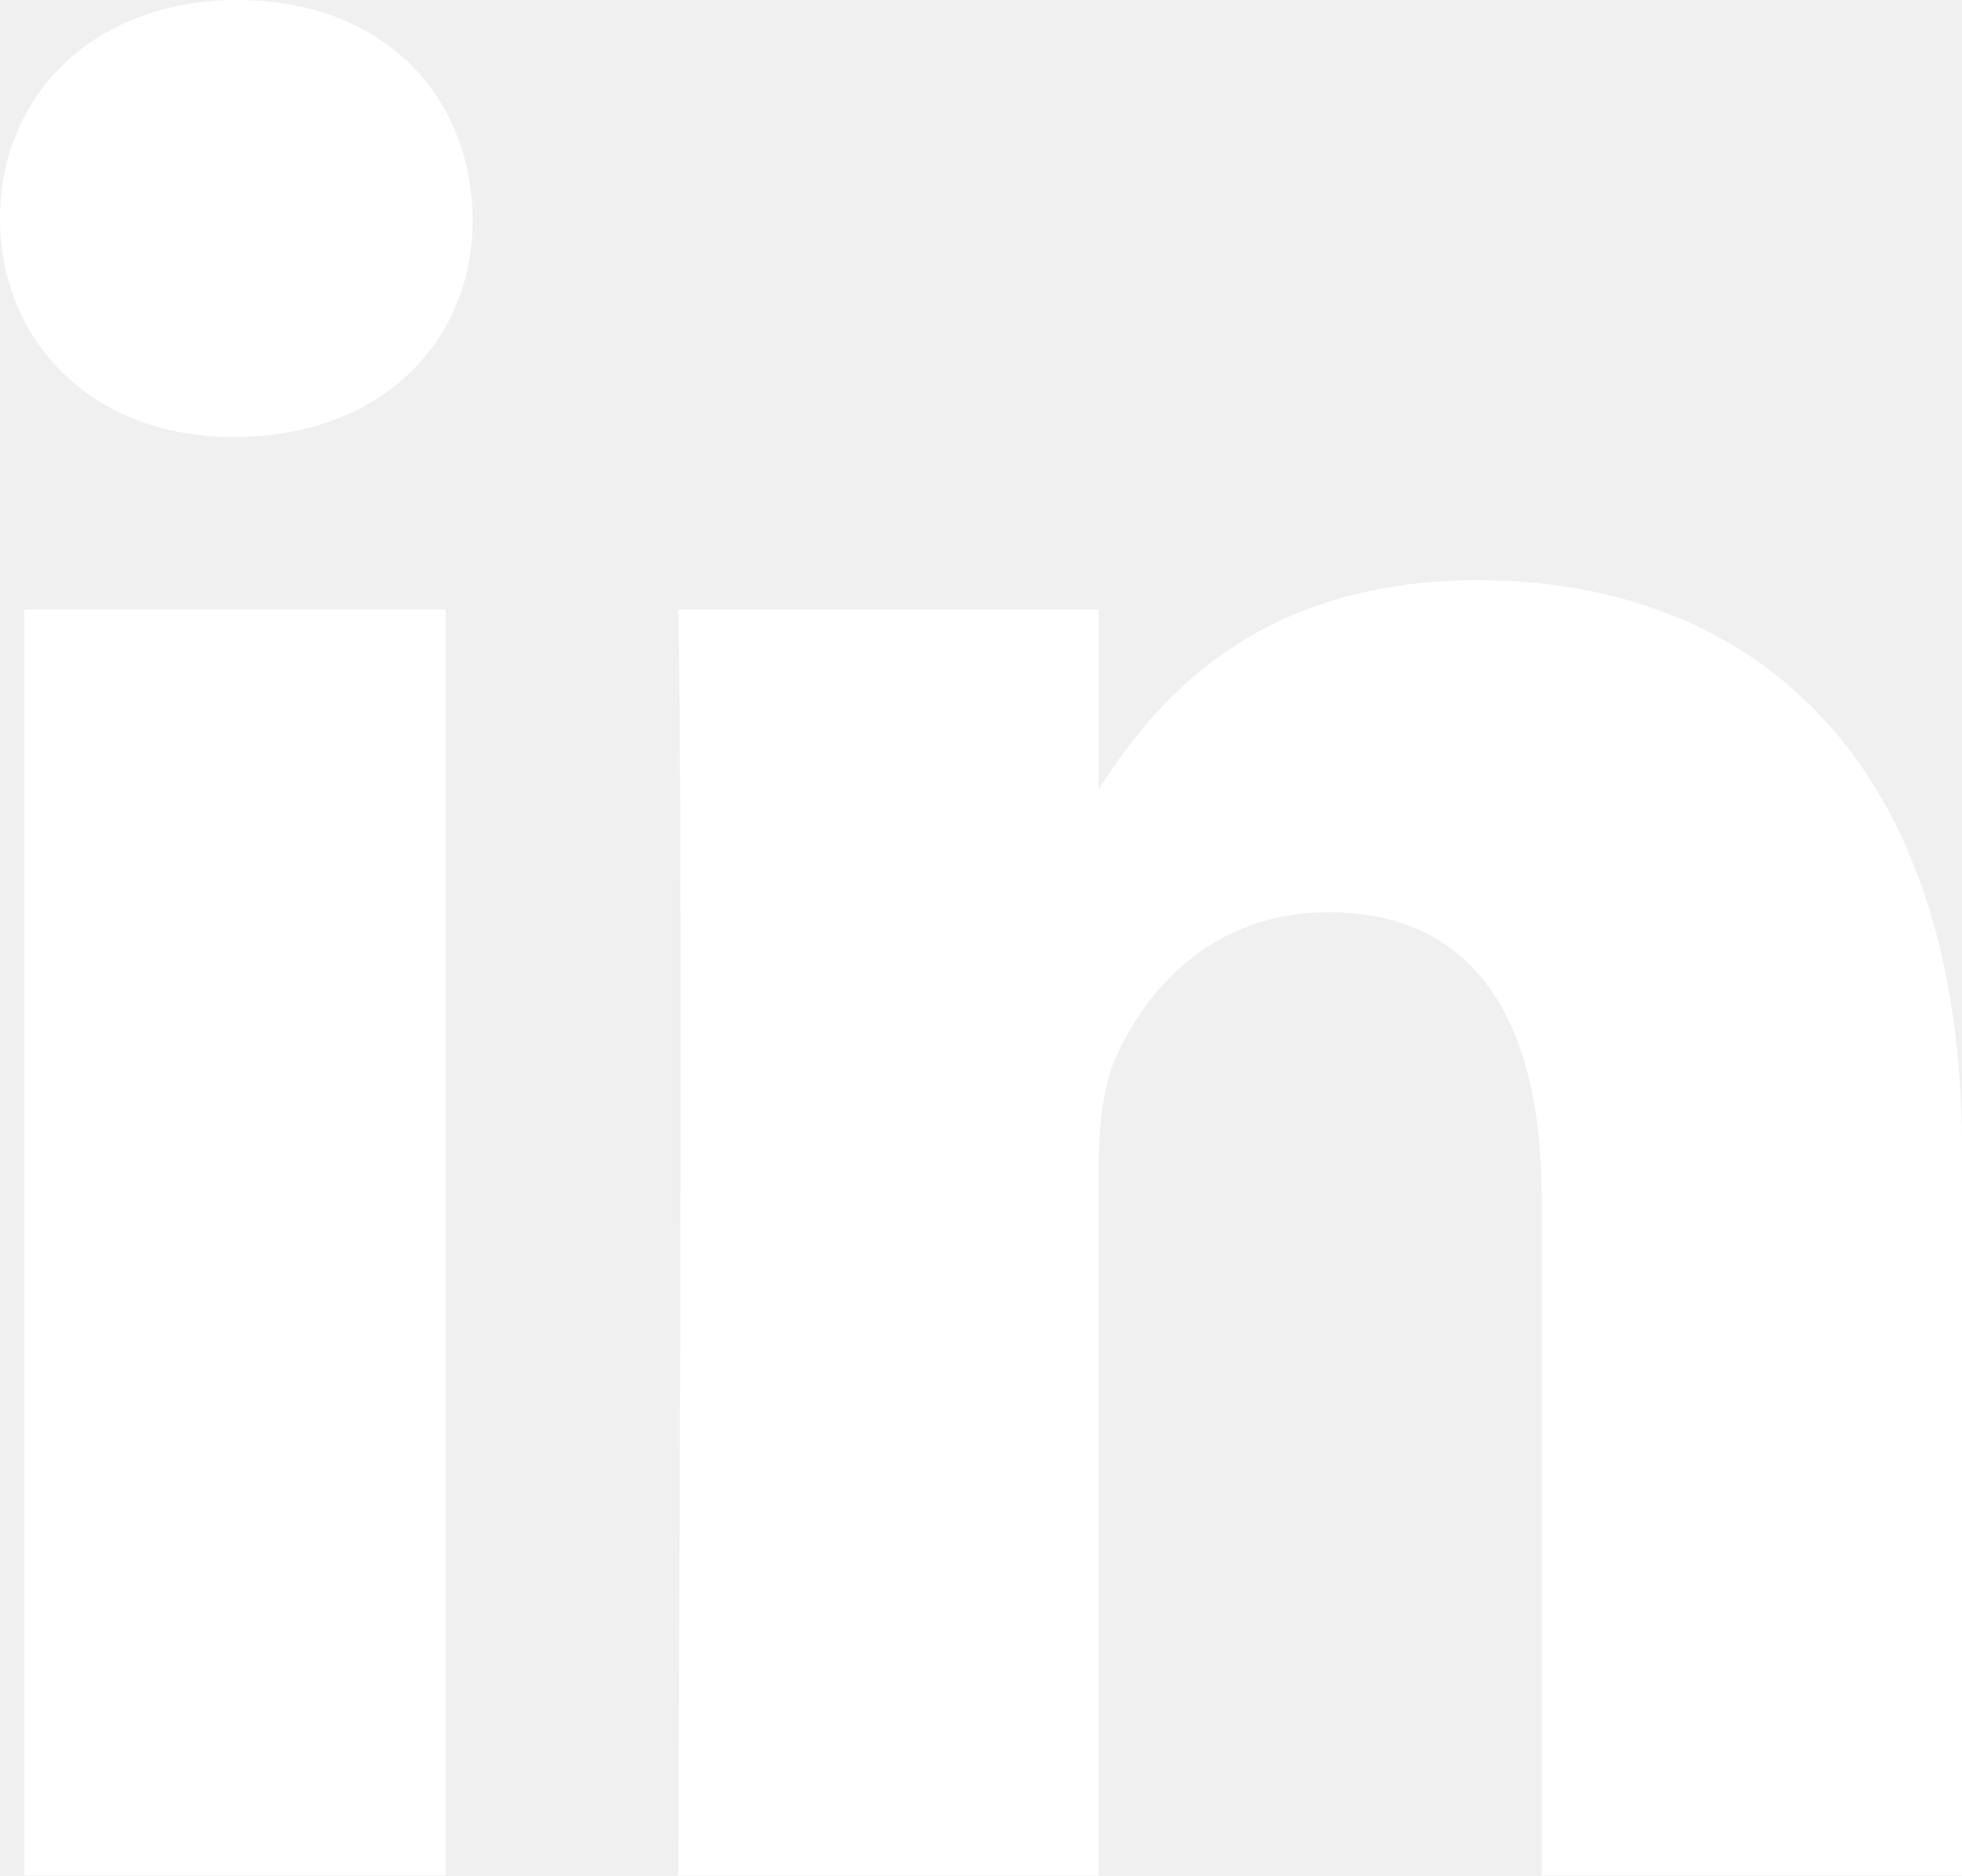
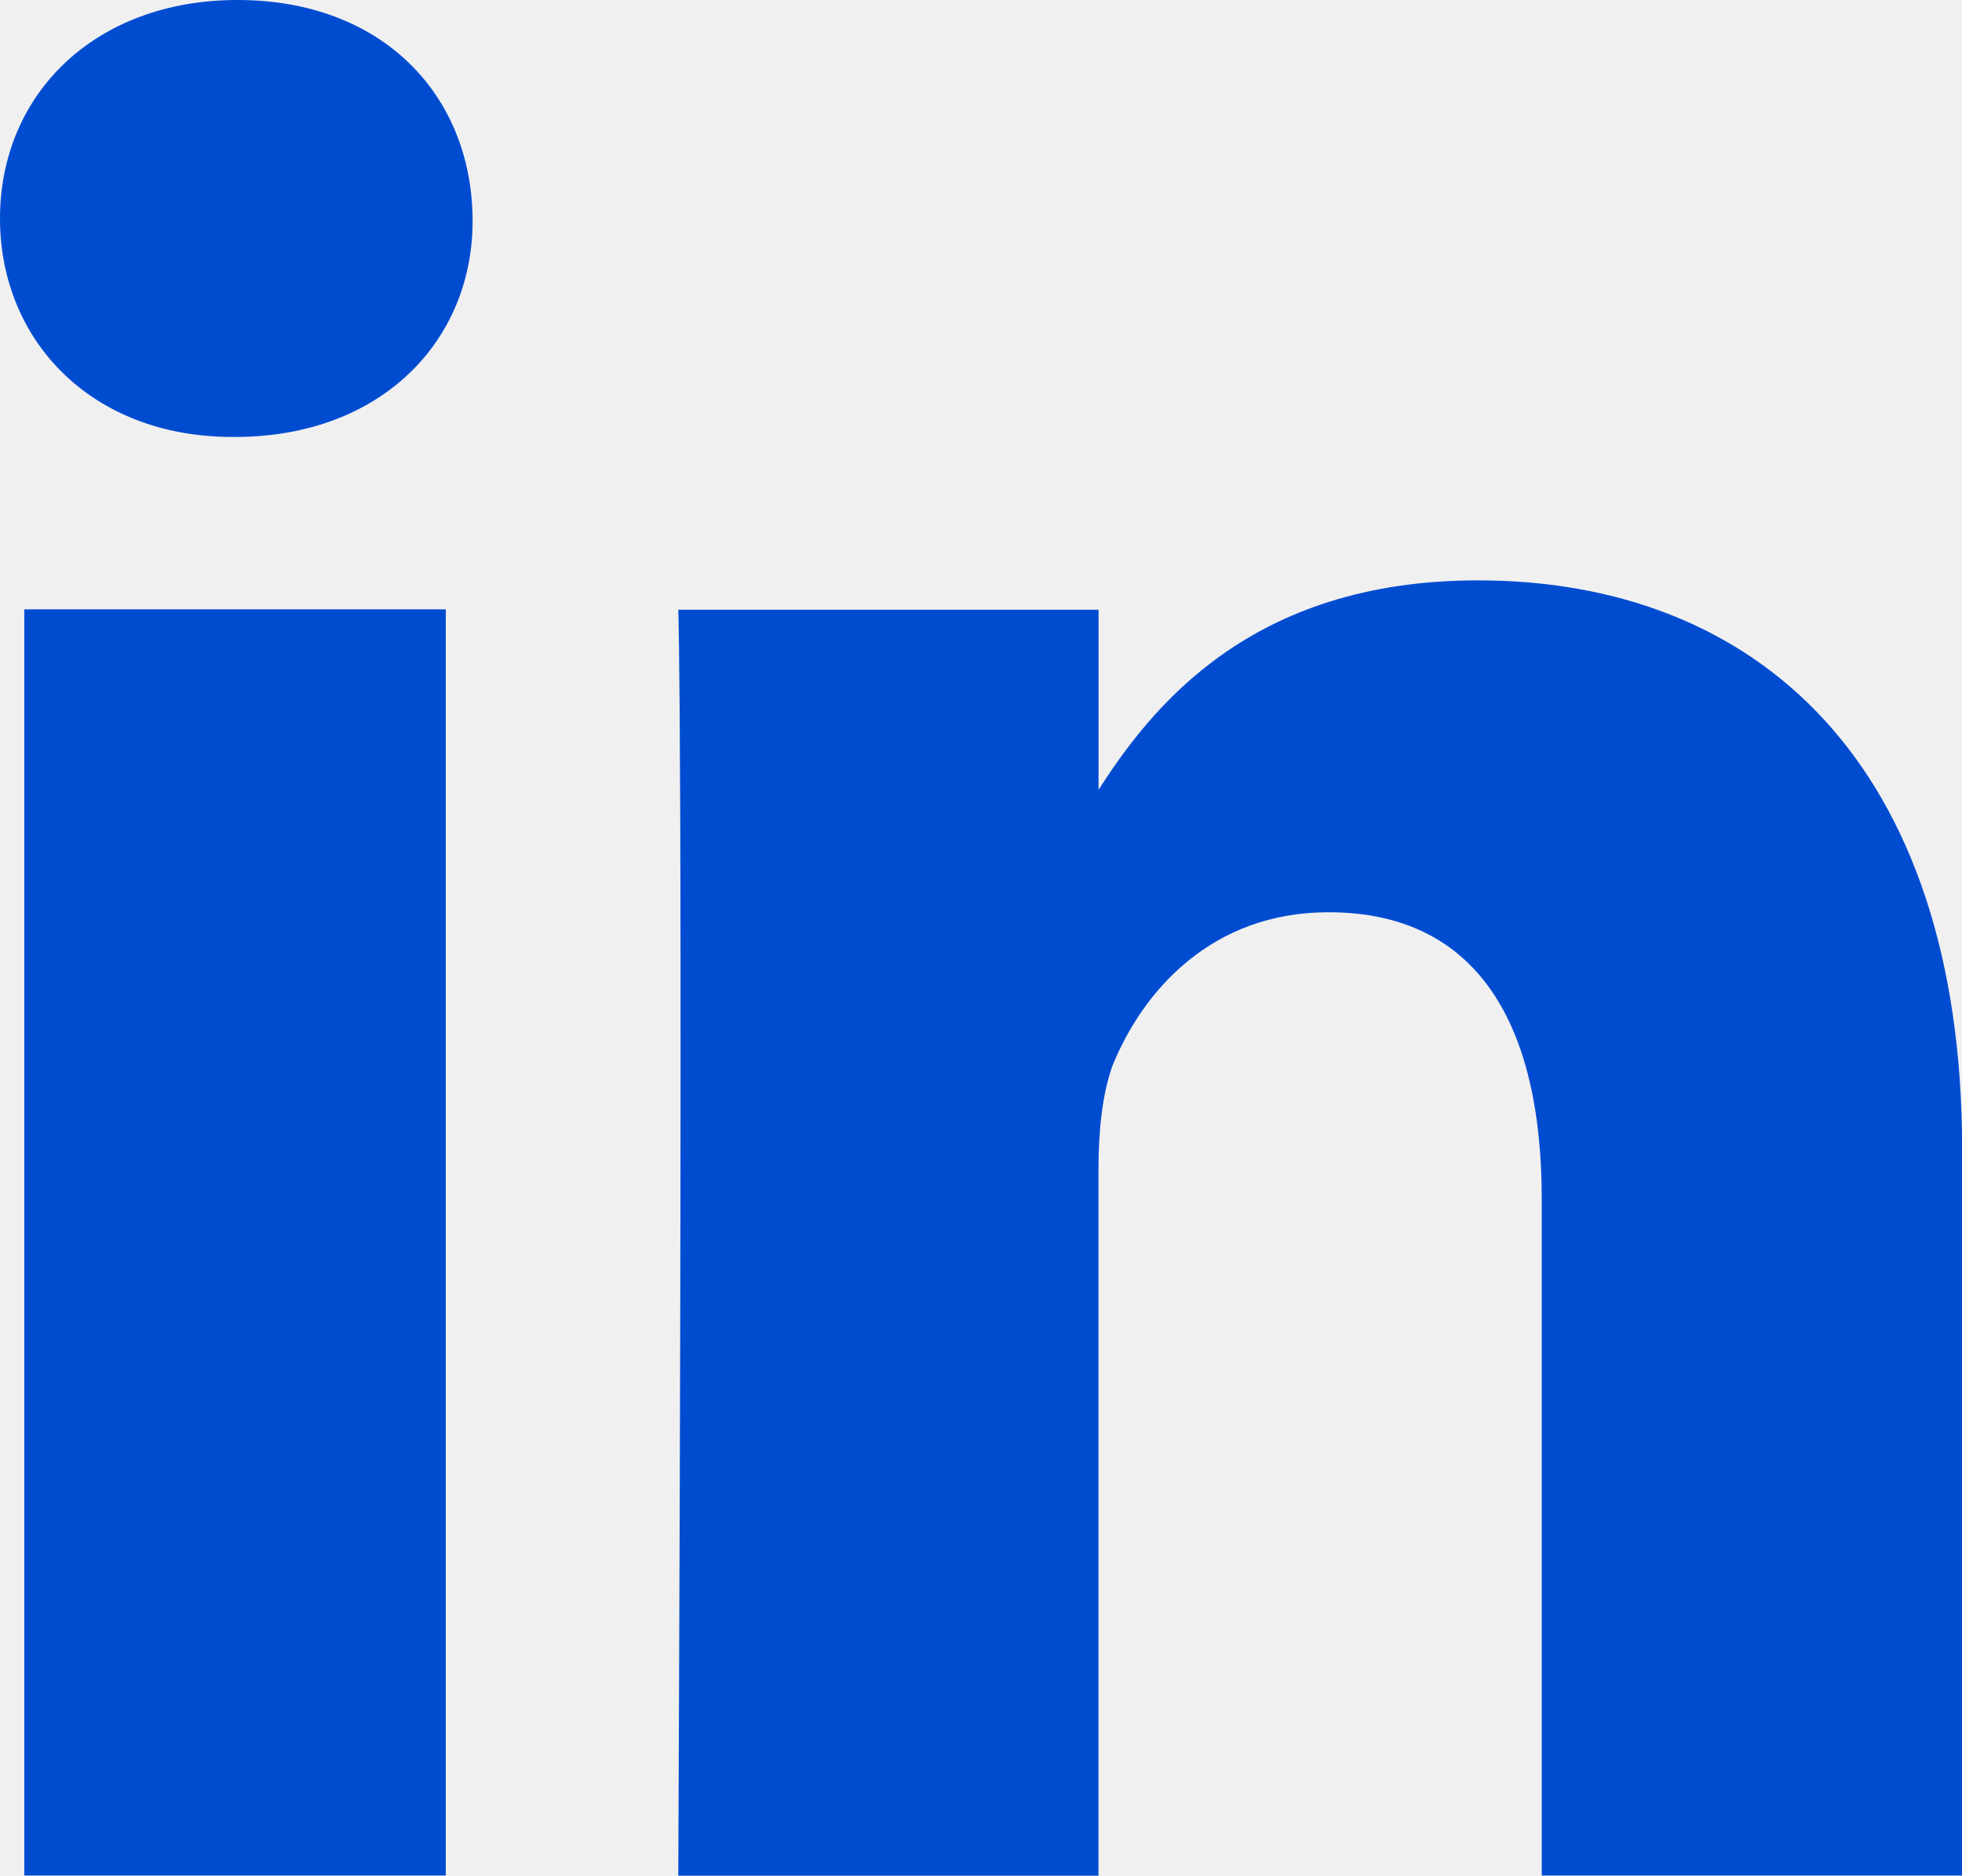
- <svg xmlns="http://www.w3.org/2000/svg" version="1.1" id="Layer_1" x="0px" y="0px" width="24px" height="22.938px" viewBox="0 0 24 22.938" enable-background="new 0 0 24 22.938" xml:space="preserve">
+ <svg xmlns="http://www.w3.org/2000/svg" version="1.0" id="Layer_1" x="0px" y="0px" width="24px" height="22.938px" viewBox="0 0 24 22.938" enable-background="new 0 0 24 22.938" xml:space="preserve">
  <g>
-     <path fill="#FFFFFF" d="M2.875,5.344H2.844C1.109,5.344,0,4.156,0,2.672C0,1.156,1.156,0,2.906,0c1.766,0,2.859,1.156,2.875,2.672   C5.797,4.156,4.672,5.344,2.875,5.344z M5.453,22.938H0.297V7.453h5.156V22.938z M24,22.938h-5.141v-8.281   c0-2.078-0.75-3.5-2.609-3.5c-1.422,0-2.266,0.953-2.641,1.875c-0.125,0.344-0.172,0.797-0.172,1.266v8.641H8.297   c0.063-14.031,0-15.484,0-15.484h5.141v2.25h-0.031c0.672-1.063,1.891-2.609,4.672-2.609c3.391,0,5.922,2.219,5.922,6.969V22.938z" />
+     <path fill="#004CD1" d="M2.875,5.344H2.844C1.109,5.344,0,4.156,0,2.672C0,1.156,1.156,0,2.906,0c1.766,0,2.859,1.155,2.875,2.672   C5.797,4.156,4.672,5.344,2.875,5.344z M5.453,22.938H0.297V7.453h5.156V22.938z M24,22.938h-5.141v-8.281   c0-2.077-0.75-3.5-2.609-3.5c-1.422,0-2.266,0.953-2.641,1.875c-0.125,0.345-0.172,0.798-0.172,1.267v8.641H8.297   c0.063-14.03,0-15.483,0-15.483h5.141v2.25h-0.03c0.672-1.063,1.891-2.609,4.672-2.609c3.391,0,5.922,2.219,5.922,6.969L24,22.938   L24,22.938z" />
  </g>
</svg>
